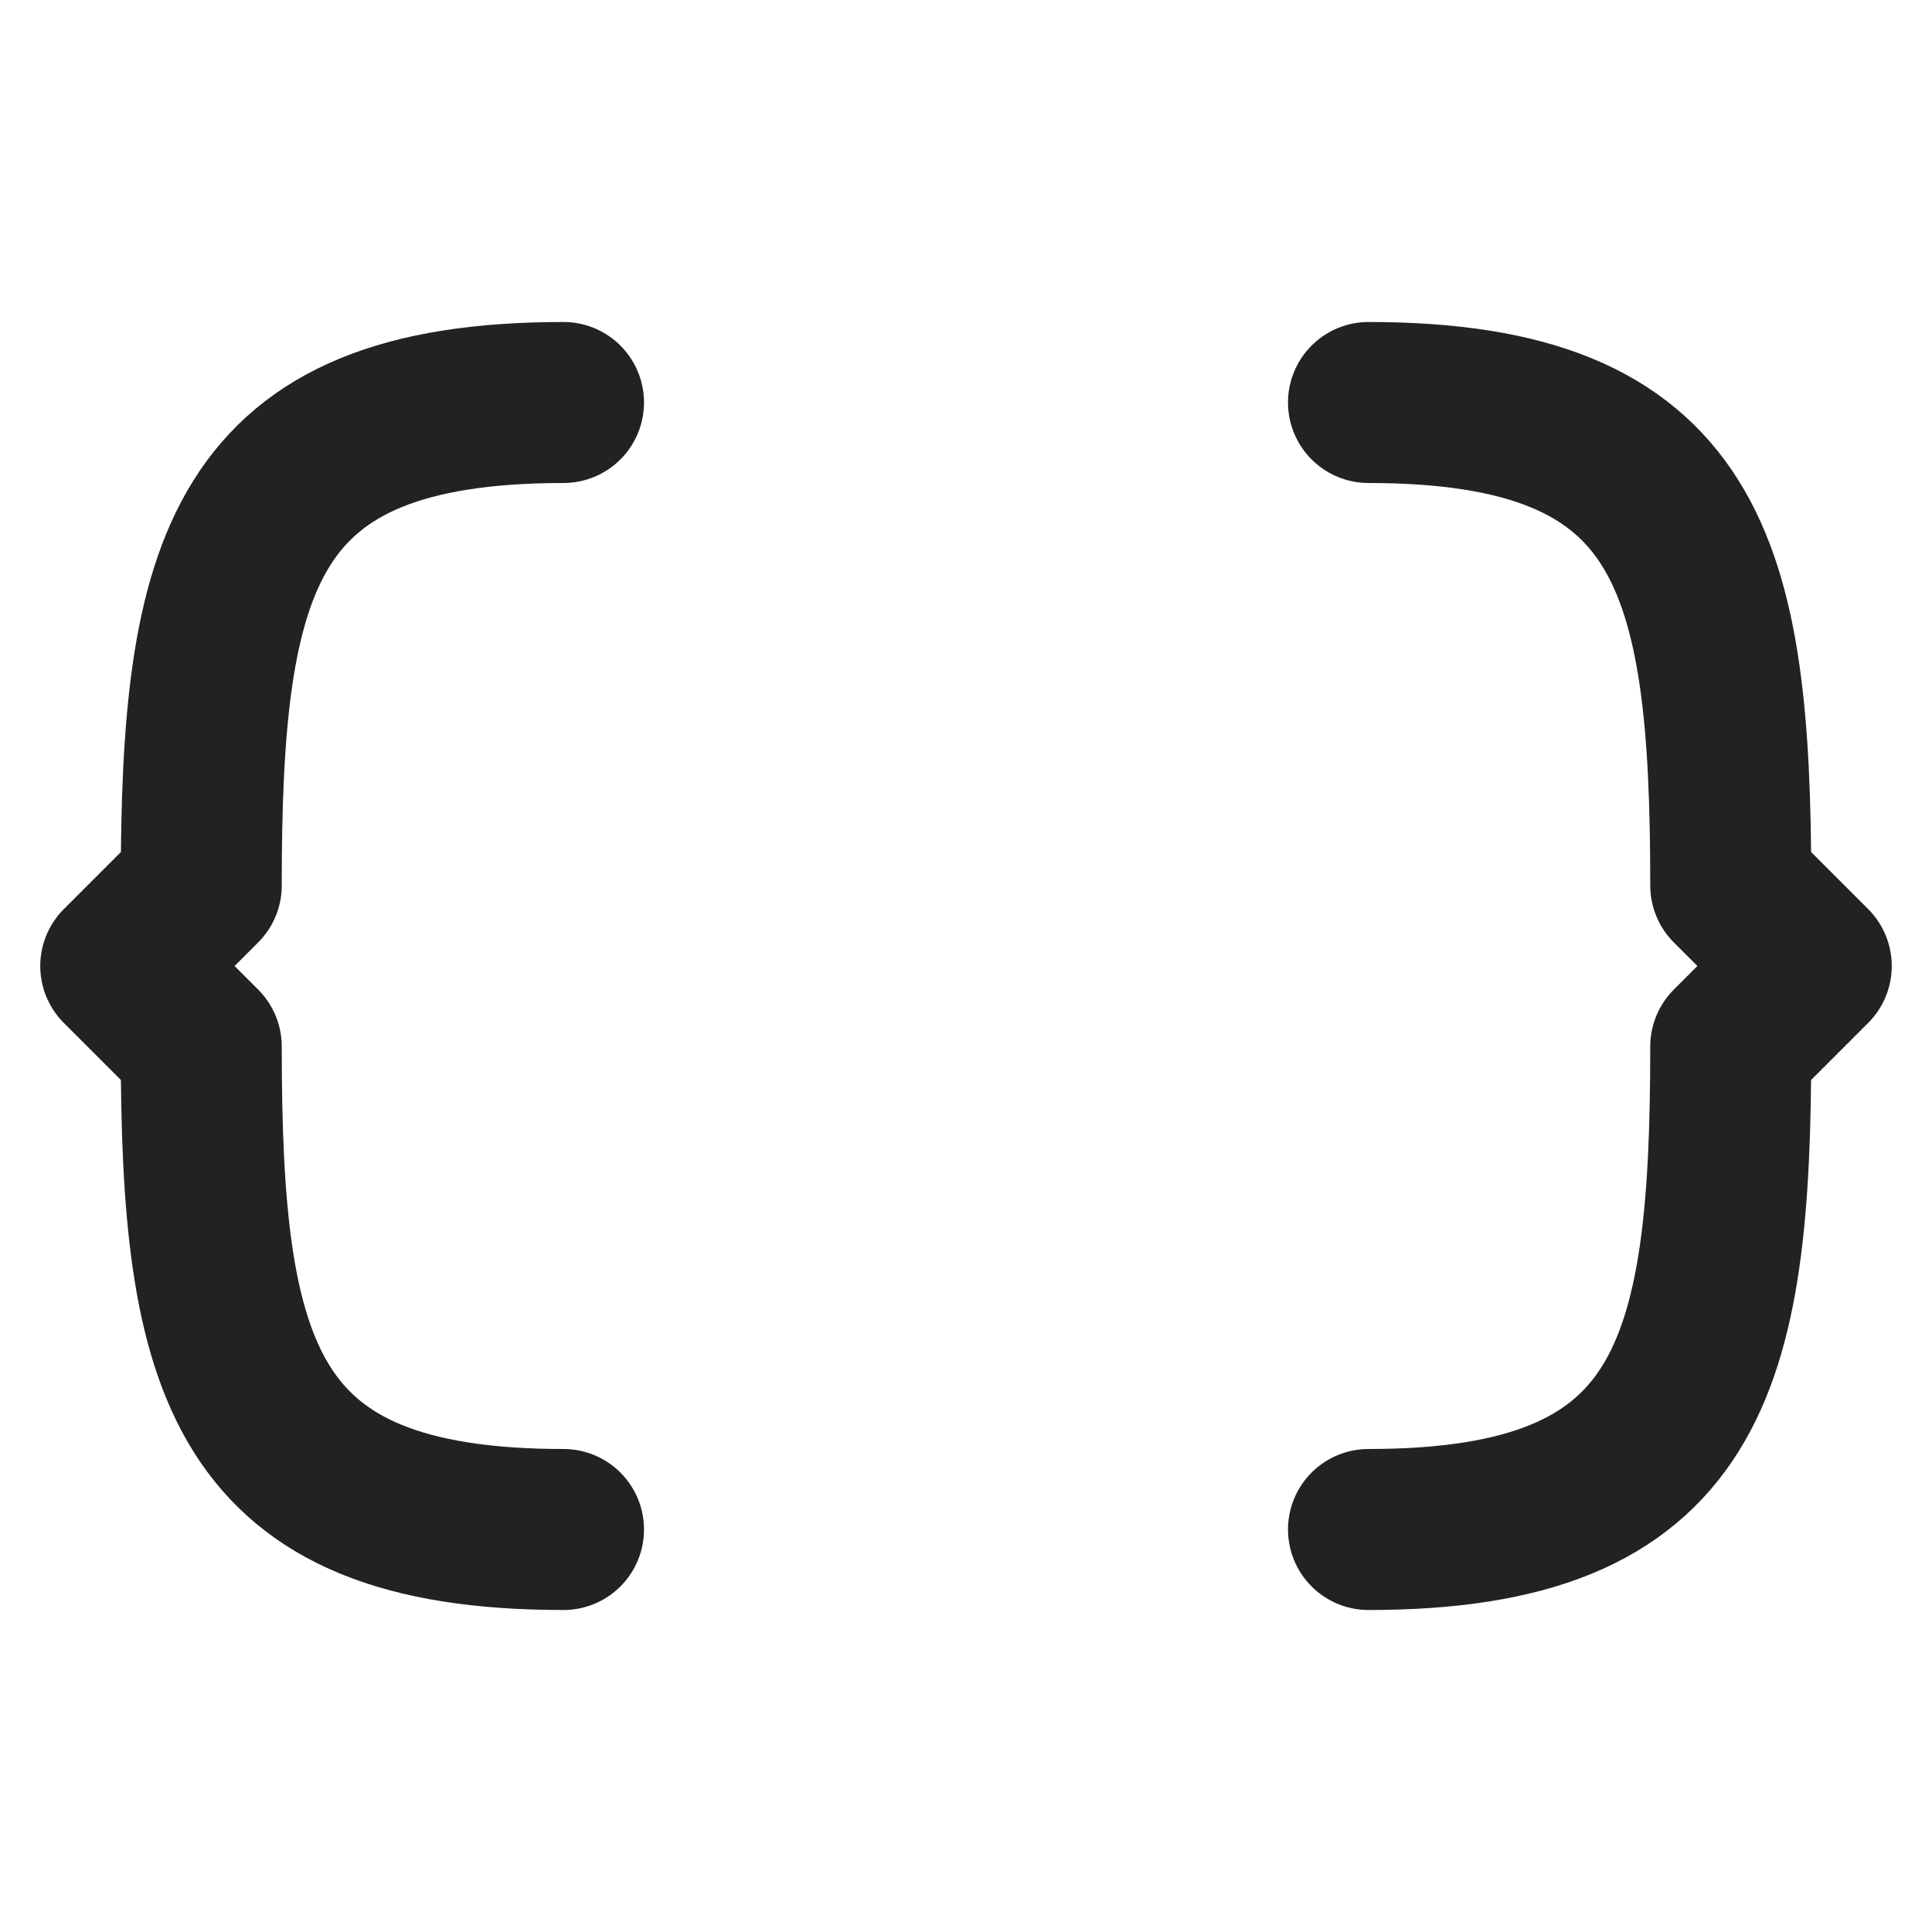
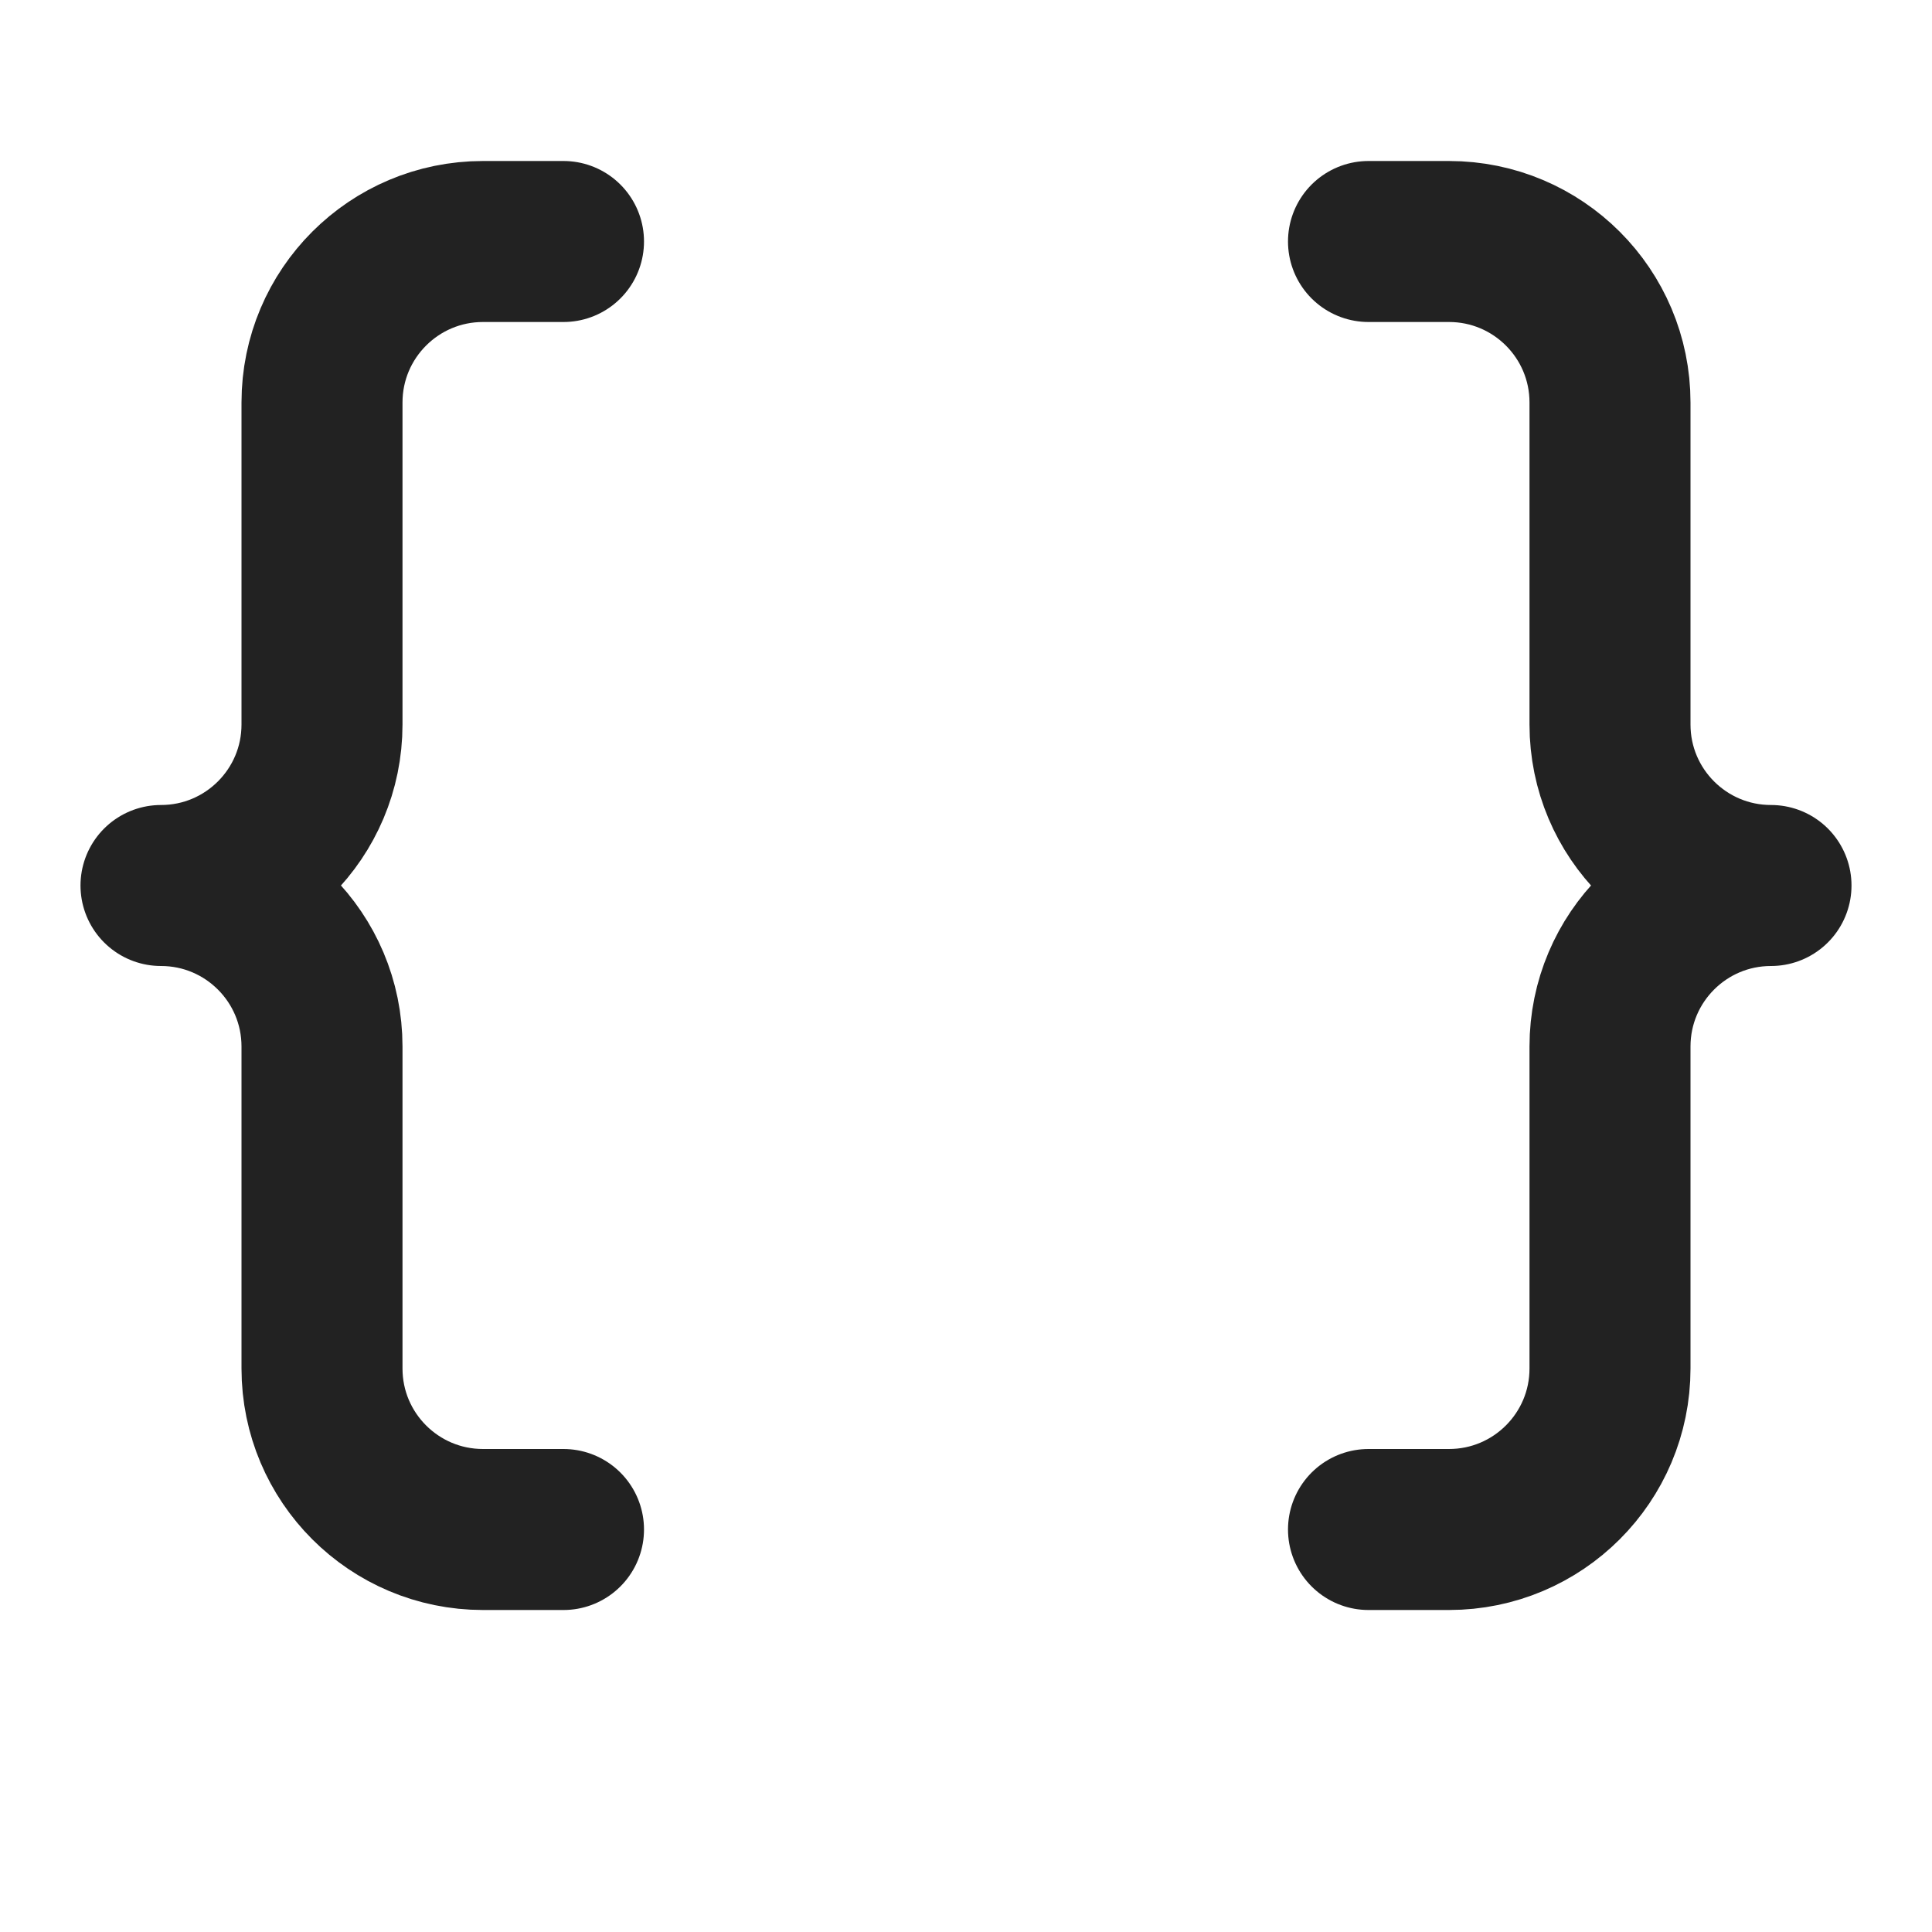
<svg xmlns="http://www.w3.org/2000/svg" viewBox="0 0 24 24" fill="none" stroke="#222" stroke-width="2" stroke-linecap="round" stroke-linejoin="round">
-   <path d="M 7 5 C 3 5 2.5 7 2.5 11 L 1.5 12 L 2.5 13 C 2.5 17 3 19 7 19" />
-   <path d="M 17 5 C 21 5 21.5 7 21.5 11 L 22.5 12 L 21.5 13 C 21.5 17 21 19 17 19" />
+   <path d="M 7 3 h -1 a 2 2 0 0 0 -2 2 v 4 a 2 2 0 0 1 -2 2 a 2 2 0 0 1 2 2 v 4 a 2 2 0 0 0 2 2 h 1" />
+   <path d="M 17 3 h 1 a 2 2 0 0 1 2 2 v 4 a 2 2 0 0 0 2 2 a 2 2 0 0 0 -2 2 v 4 a 2 2 0 0 1 -2 2 h -1" />
</svg>
